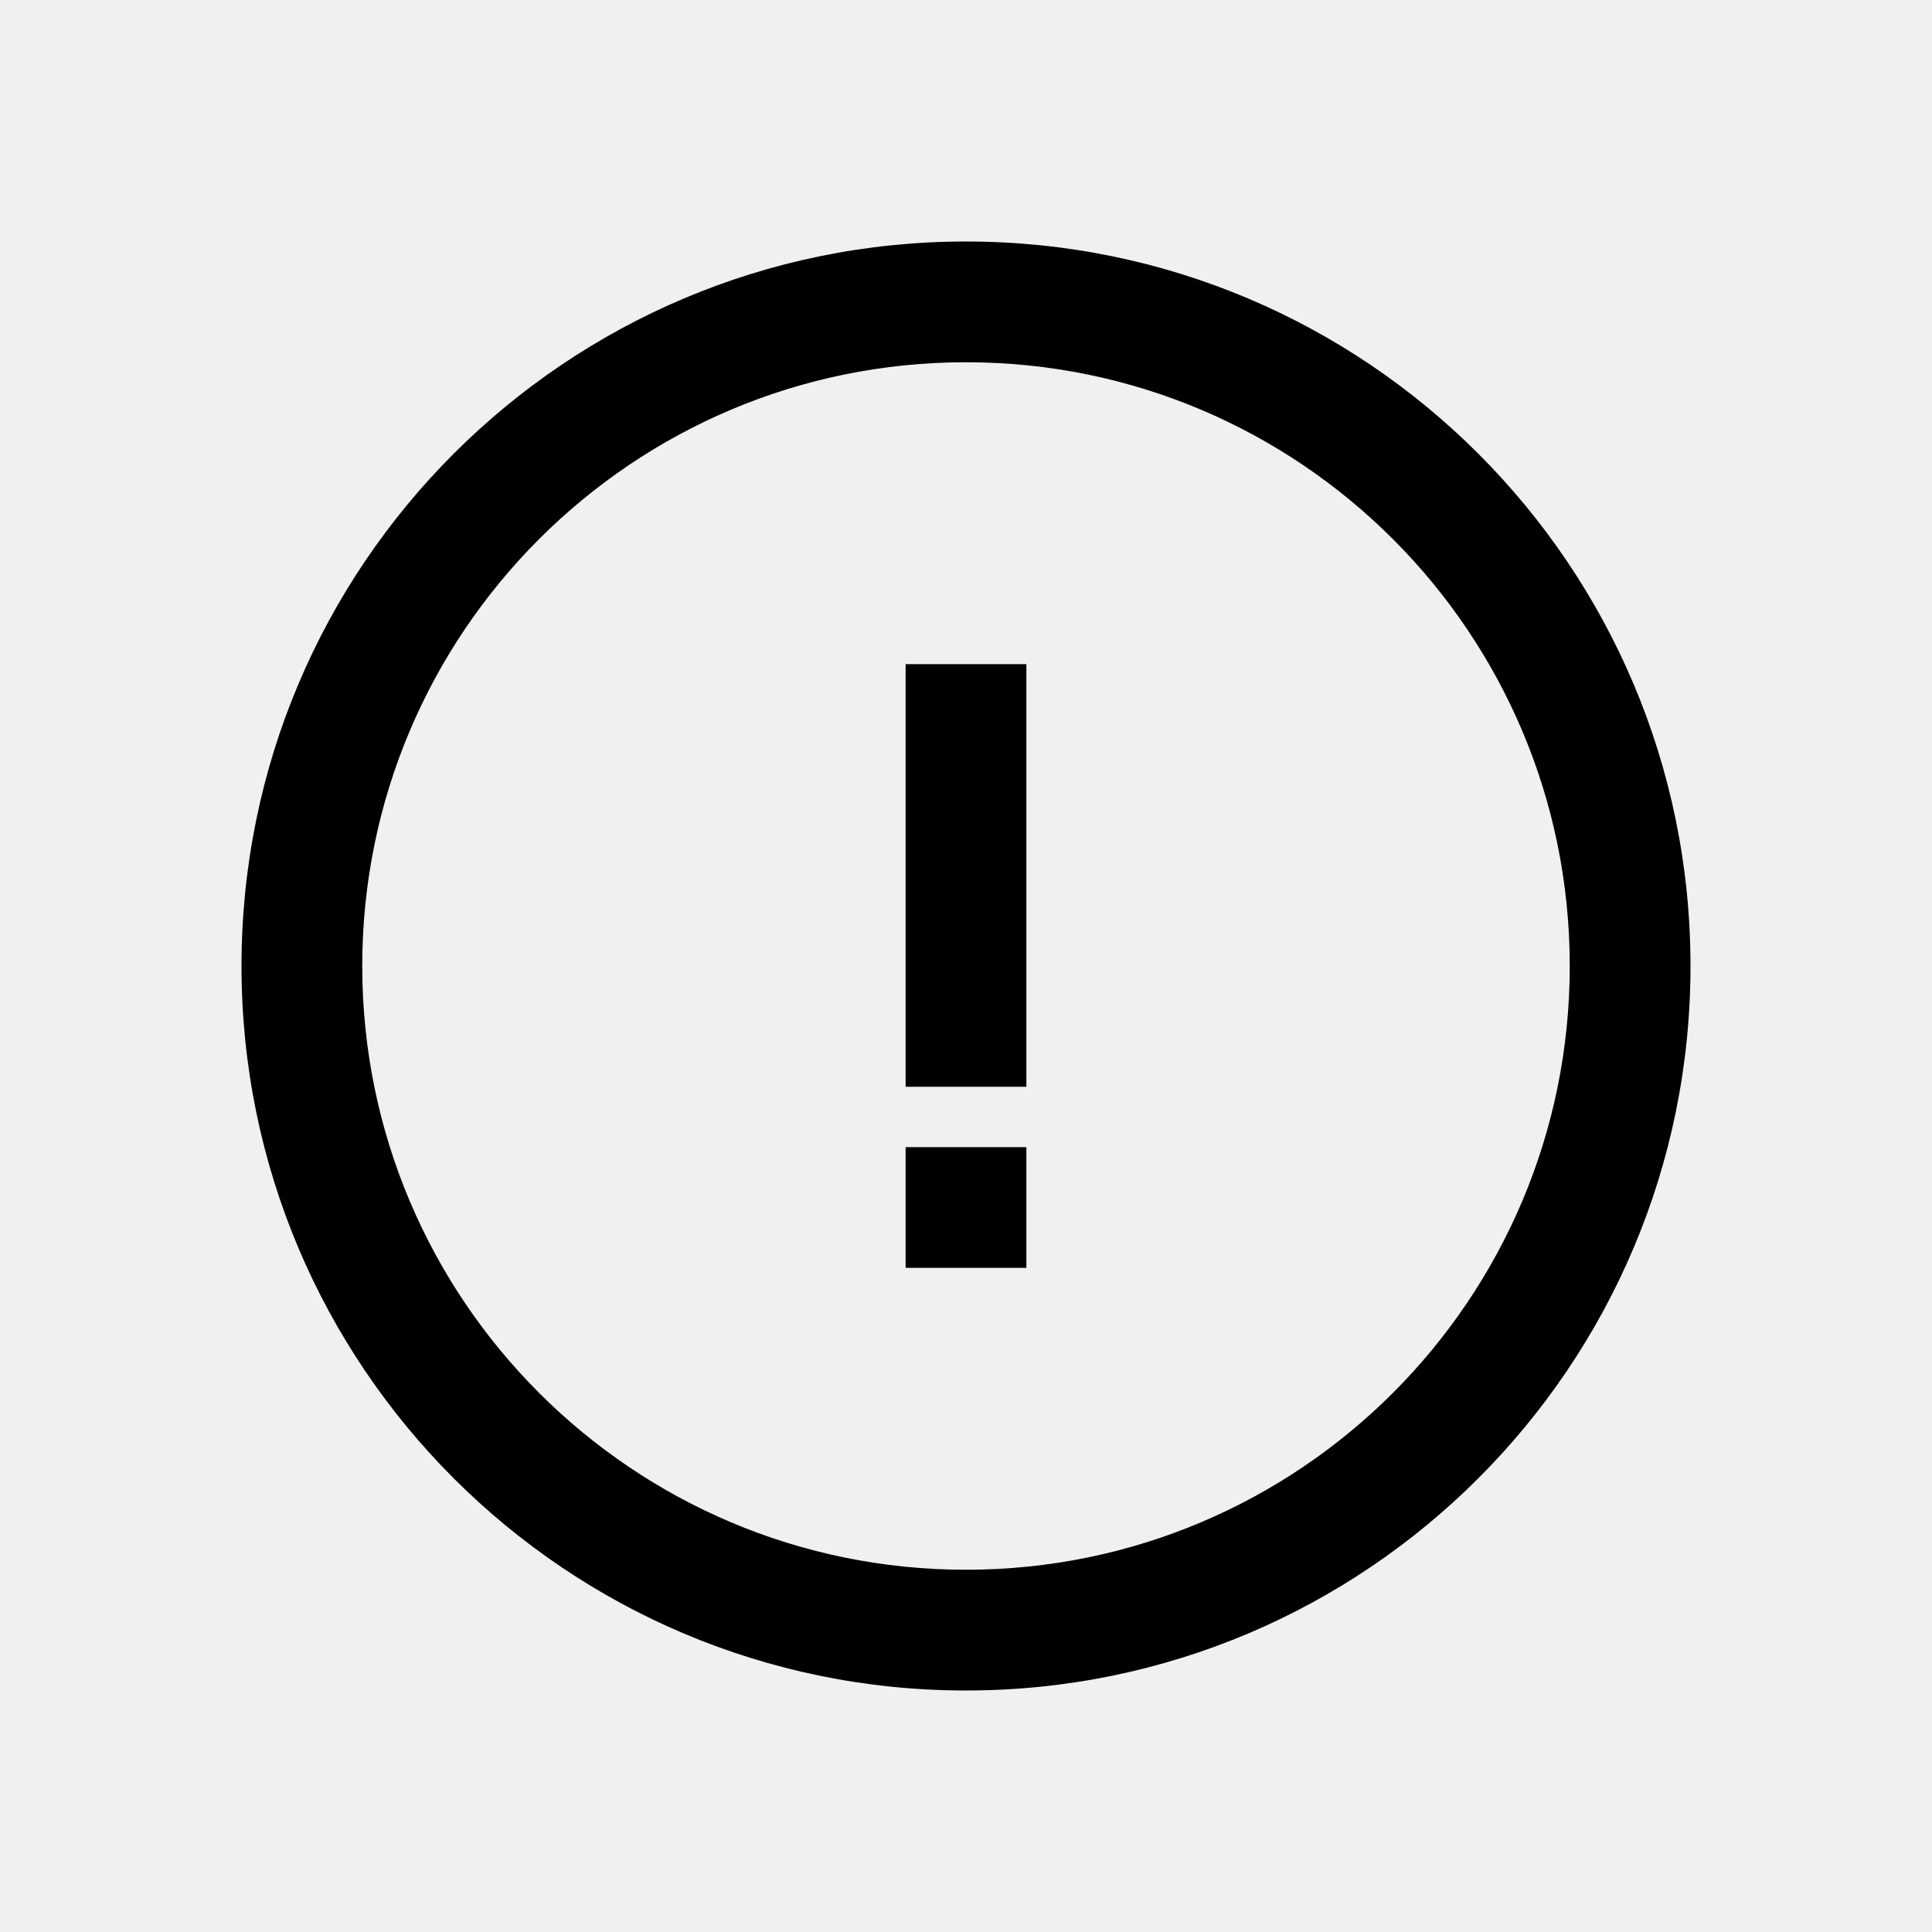
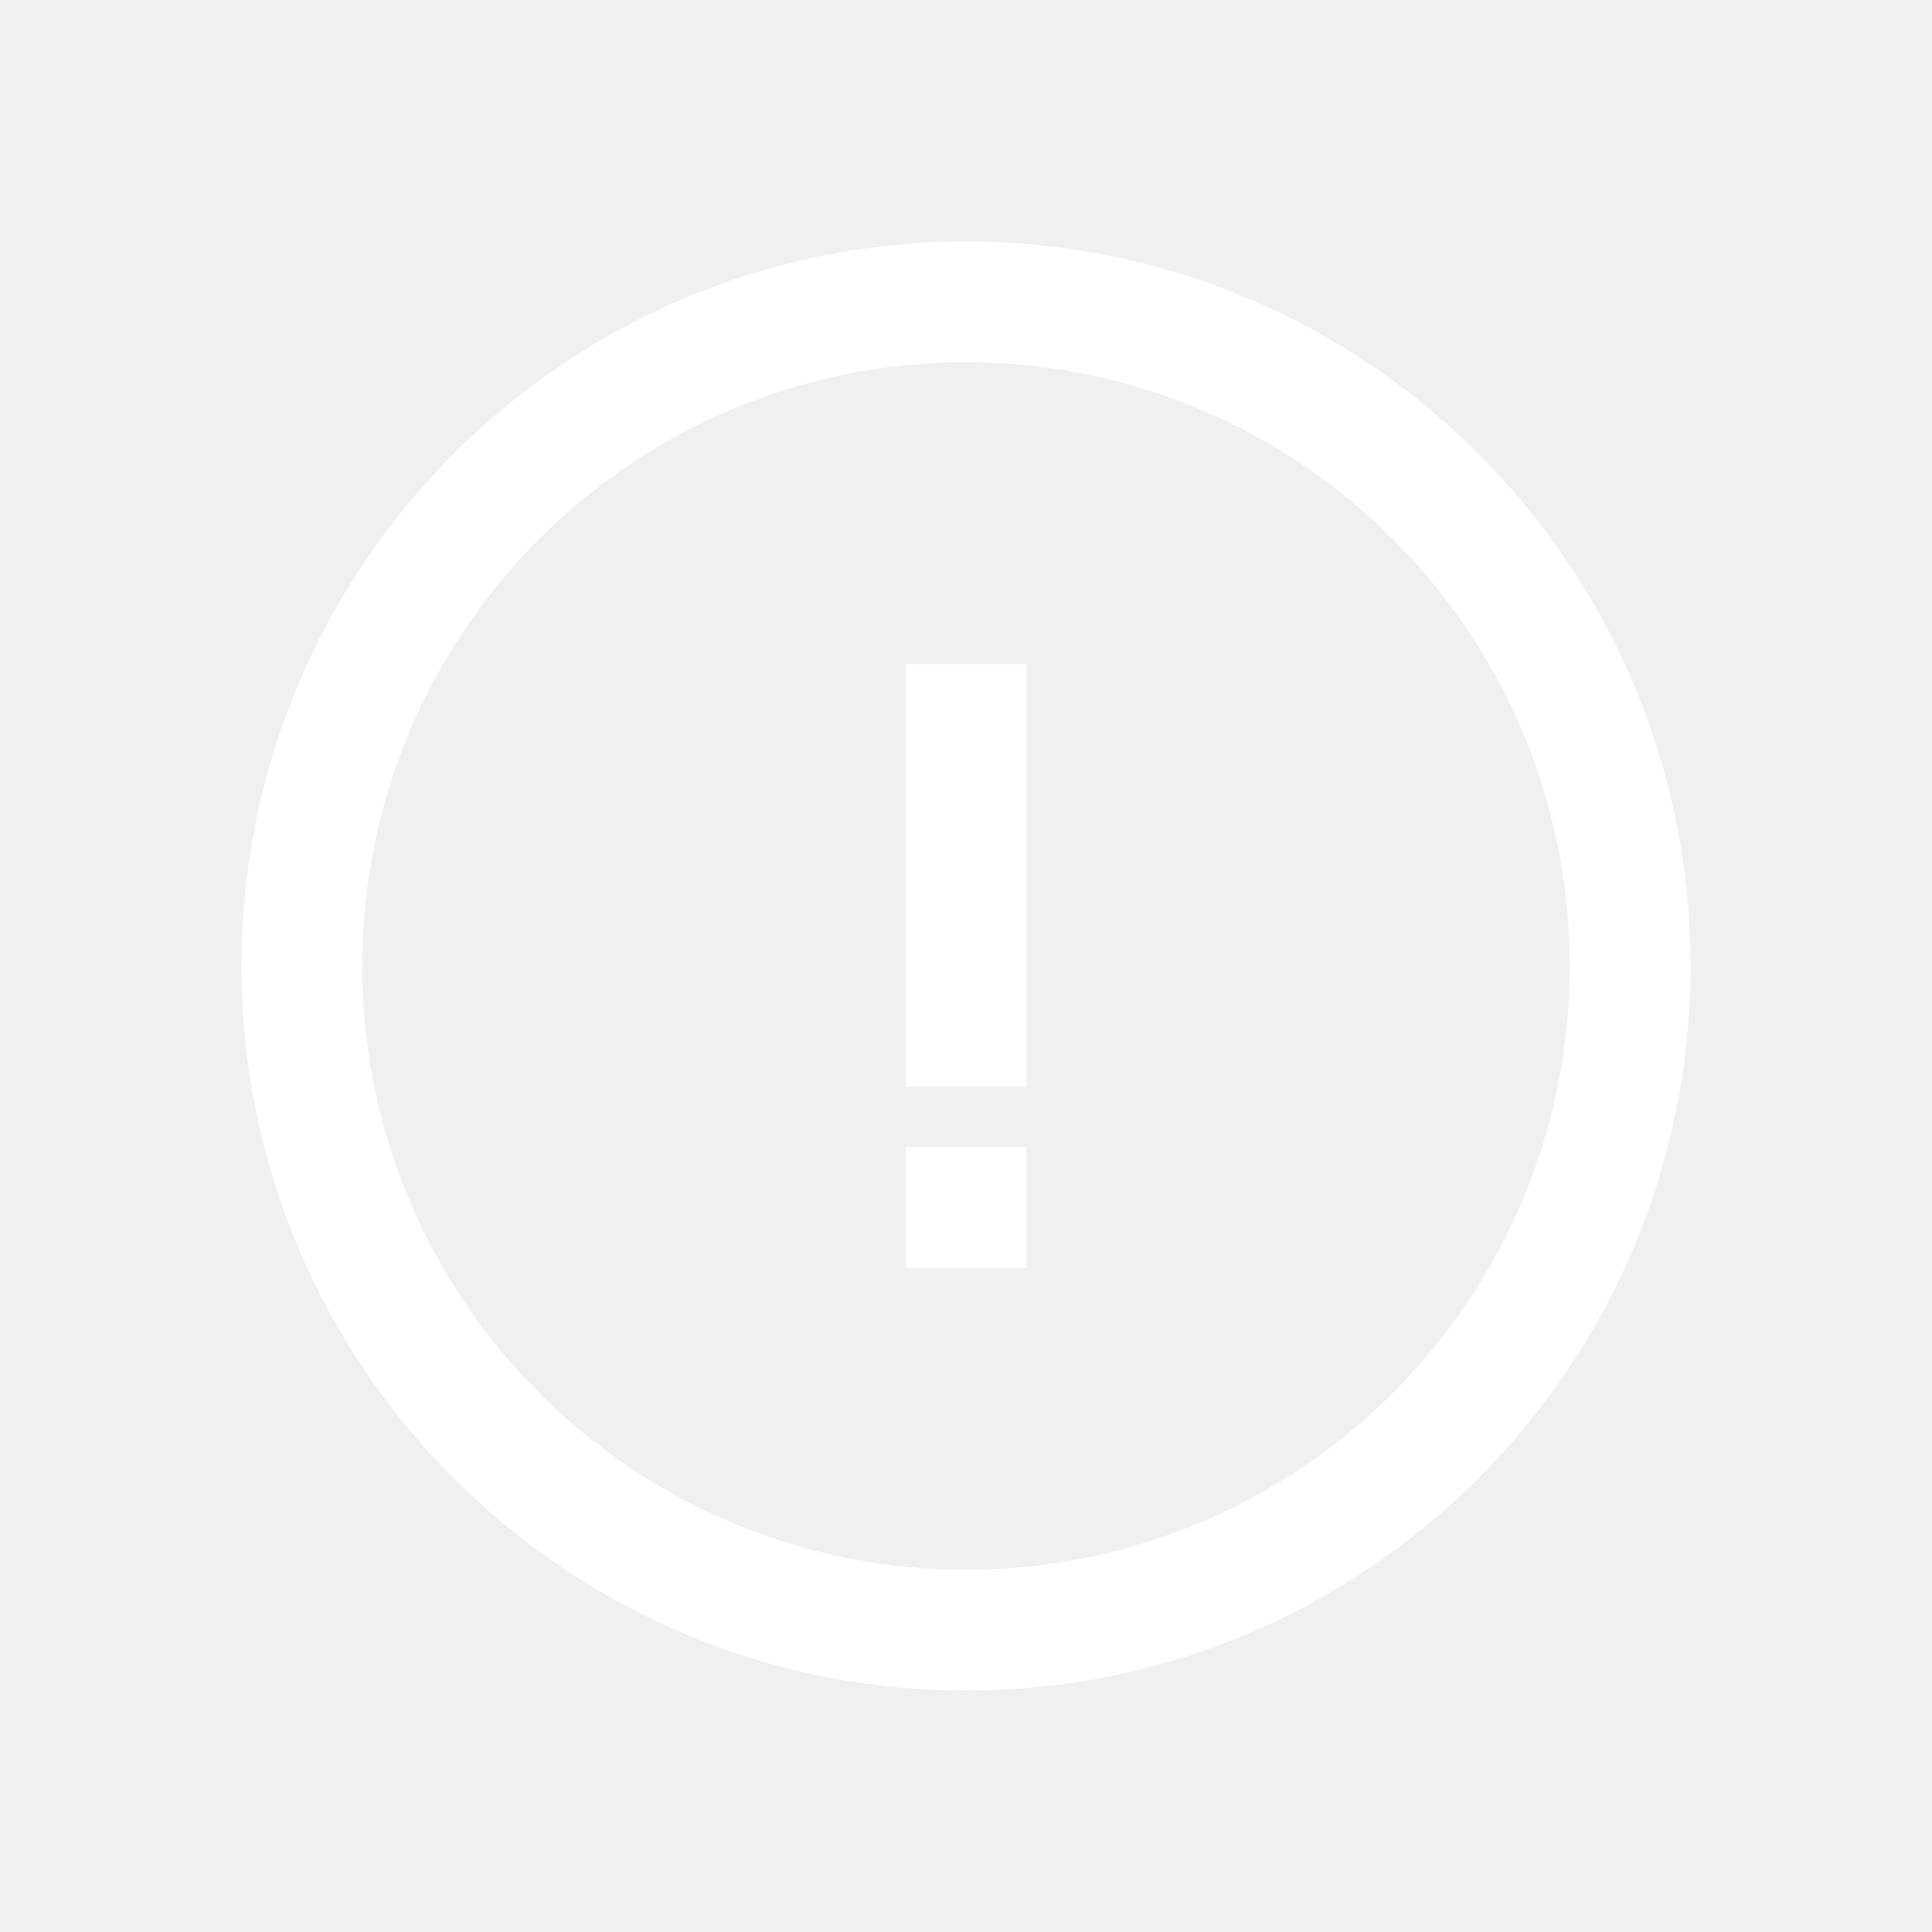
- <svg xmlns="http://www.w3.org/2000/svg" width="800px" height="800px" viewBox="0 0 24 24" fill="none" stroke="#000000" stroke-width="0">
+ <svg xmlns="http://www.w3.org/2000/svg" width="800px" height="800px" viewBox="0 0 24 24" fill="none" stroke="#FFFFFF" stroke-width="0">
  <g id="SVGRepo_bgCarrier" stroke-width="0" />
  <g id="SVGRepo_tracerCarrier" stroke-linecap="round" stroke-linejoin="round" />
  <g id="SVGRepo_iconCarrier">
-     <path fill-rule="evenodd" clip-rule="evenodd" d="M19.5 12C19.5 16.142 16.142 19.5 12 19.5C7.858 19.5 4.5 16.142 4.5 12C4.5 7.858 7.858 4.5 12 4.5C16.142 4.5 19.5 7.858 19.5 12ZM21 12C21 16.971 16.971 21 12 21C7.029 21 3 16.971 3 12C3 7.029 7.029 3 12 3C16.971 3 21 7.029 21 12ZM11.25 13.5V8.25H12.75V13.5H11.25ZM11.25 15.75V14.25H12.75V15.75H11.25Z" fill="#000000" />
+     <path fill-rule="evenodd" clip-rule="evenodd" d="M19.5 12C19.5 16.142 16.142 19.5 12 19.5C7.858 19.5 4.5 16.142 4.5 12C4.5 7.858 7.858 4.5 12 4.5C16.142 4.5 19.5 7.858 19.5 12ZM21 12C21 16.971 16.971 21 12 21C7.029 21 3 16.971 3 12C3 7.029 7.029 3 12 3C16.971 3 21 7.029 21 12ZM11.25 13.5V8.25H12.75V13.5H11.25ZM11.25 15.75V14.25H12.75V15.75H11.25Z" fill="#FFFFFF" />
  </g>
</svg>
